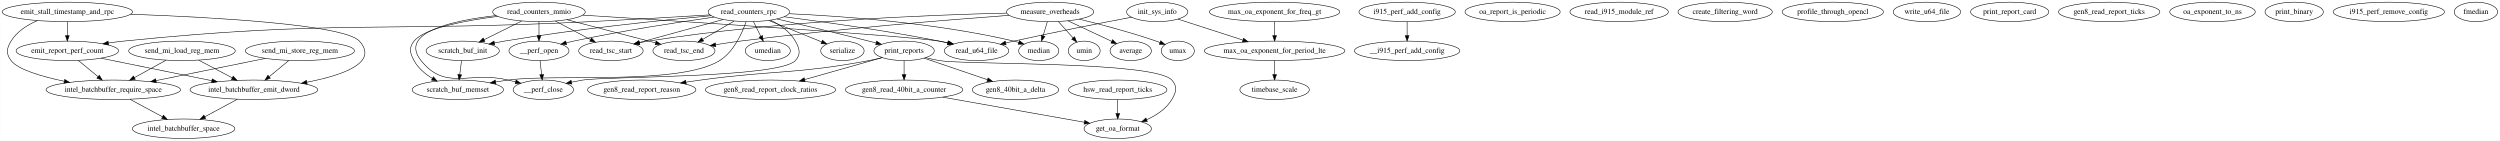
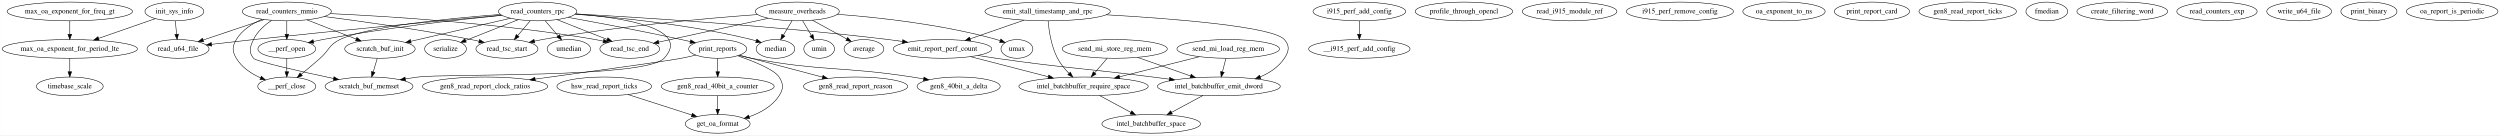
- <svg xmlns="http://www.w3.org/2000/svg" width="4622pt" height="260pt" viewBox="0.00 0.00 4621.54 260.00">
+ <svg xmlns="http://www.w3.org/2000/svg" width="4804pt" height="260pt" viewBox="0.00 0.00 4803.73 260.00">
  <g id="graph0" class="graph" transform="scale(1 1) rotate(0) translate(4 256)">
-     <polygon fill="white" stroke="none" points="-4,4 -4,-256 4617.54,-256 4617.54,4 -4,4" />
+     <polygon fill="white" stroke="none" points="-4,4 -4,-256 4799.73,-256 4799.73,4 -4,4" />
    <g id="node1" class="node">
-       <ellipse fill="none" stroke="black" cx="205.239" cy="-90" rx="124.278" ry="18" />
-       <text text-anchor="middle" x="205.239" y="-86.3" font-family="Times,serif" font-size="14.00">intel_batchbuffer_require_space</text>
+       <ellipse fill="none" stroke="black" cx="330.988" cy="-234" rx="56.59" ry="18" />
+       <text text-anchor="middle" x="330.988" y="-230.3" font-family="Times,serif" font-size="14.00">init_sys_info</text>
    </g>
    <g id="node2" class="node">
-       <ellipse fill="none" stroke="black" cx="335.239" cy="-18" rx="94.783" ry="18" />
-       <text text-anchor="middle" x="335.239" y="-14.3" font-family="Times,serif" font-size="14.00">intel_batchbuffer_space</text>
+       <ellipse fill="none" stroke="black" cx="129.988" cy="-162" rx="129.977" ry="18" />
+       <text text-anchor="middle" x="129.988" y="-158.3" font-family="Times,serif" font-size="14.00">max_oa_exponent_for_period_lte</text>
    </g>
    <g id="edge1" class="edge">
-       <path fill="none" stroke="black" d="M236.048,-72.411C254.067,-62.708 276.987,-50.366 296.255,-39.992" />
-       <polygon fill="black" stroke="black" points="297.955,-43.051 305.101,-35.228 294.637,-36.888 297.955,-43.051" />
+       <path fill="none" stroke="black" d="M294.122,-220.161C263.665,-209.554 219.963,-194.334 185.31,-182.266" />
+       <polygon fill="black" stroke="black" points="186.39,-178.936 175.795,-178.952 184.088,-185.547 186.39,-178.936" />
    </g>
    <g id="node3" class="node">
-       <ellipse fill="none" stroke="black" cx="465.239" cy="-90" rx="118.079" ry="18" />
-       <text text-anchor="middle" x="465.239" y="-86.3" font-family="Times,serif" font-size="14.00">intel_batchbuffer_emit_dword</text>
+       <ellipse fill="none" stroke="black" cx="337.988" cy="-162" rx="59.59" ry="18" />
+       <text text-anchor="middle" x="337.988" y="-158.3" font-family="Times,serif" font-size="14.00">read_u64_file</text>
    </g>
    <g id="edge2" class="edge">
-       <path fill="none" stroke="black" d="M434.76,-72.588C416.749,-62.89 393.757,-50.51 374.411,-40.092" />
-       <polygon fill="black" stroke="black" points="375.992,-36.968 365.528,-35.309 372.673,-43.132 375.992,-36.968" />
+       <path fill="none" stroke="black" d="M332.719,-215.697C333.49,-207.983 334.417,-198.712 335.277,-190.112" />
+       <polygon fill="black" stroke="black" points="338.766,-190.403 336.278,-180.104 331.8,-189.706 338.766,-190.403" />
+     </g>
+     <g id="node31" class="node">
+       <ellipse fill="none" stroke="black" cx="129.988" cy="-90" rx="64.189" ry="18" />
+       <text text-anchor="middle" x="129.988" y="-86.3" font-family="Times,serif" font-size="14.00">timebase_scale</text>
+     </g>
+     <g id="edge43" class="edge">
+       <path fill="none" stroke="black" d="M129.988,-143.697C129.988,-135.983 129.988,-126.712 129.988,-118.112" />
+       <polygon fill="black" stroke="black" points="133.489,-118.104 129.988,-108.104 126.489,-118.104 133.489,-118.104" />
    </g>
    <g id="node4" class="node">
-       <ellipse fill="none" stroke="black" cx="1667.24" cy="-90" rx="108.581" ry="18" />
-       <text text-anchor="middle" x="1667.24" y="-86.3" font-family="Times,serif" font-size="14.00">gen8_read_40bit_a_counter</text>
+       <ellipse fill="none" stroke="black" cx="1028.99" cy="-234" rx="75.287" ry="18" />
+       <text text-anchor="middle" x="1028.99" y="-230.3" font-family="Times,serif" font-size="14.00">read_counters_rpc</text>
+     </g>
+     <g id="edge11" class="edge">
+       <path fill="none" stroke="black" d="M959.561,-226.708C855.801,-217.203 654.15,-198.339 482.988,-180 456.63,-177.176 427.606,-173.822 402.495,-170.842" />
+       <polygon fill="black" stroke="black" points="402.699,-167.342 392.356,-169.634 401.871,-174.293 402.699,-167.342" />
    </g>
    <g id="node5" class="node">
-       <ellipse fill="none" stroke="black" cx="2062.24" cy="-18" rx="62.289" ry="18" />
-       <text text-anchor="middle" x="2062.24" y="-14.3" font-family="Times,serif" font-size="14.00">get_oa_format</text>
+       <ellipse fill="none" stroke="black" cx="969.988" cy="-162" rx="59.59" ry="18" />
+       <text text-anchor="middle" x="969.988" y="-158.3" font-family="Times,serif" font-size="14.00">read_tsc_start</text>
    </g>
    <g id="edge3" class="edge">
-       <path fill="none" stroke="black" d="M1738.77,-76.323C1813.47,-63.087 1929.42,-42.538 2000.32,-29.974" />
-       <polygon fill="black" stroke="black" points="2001.2,-33.371 2010.44,-28.18 1999.98,-26.479 2001.2,-33.371" />
+       <path fill="none" stroke="black" d="M1014.71,-216.055C1007.53,-207.543 998.703,-197.068 990.791,-187.681" />
+       <polygon fill="black" stroke="black" points="993.26,-185.18 984.139,-179.789 987.908,-189.691 993.26,-185.18" />
    </g>
    <g id="node6" class="node">
-       <ellipse fill="none" stroke="black" cx="2352.24" cy="-162" rx="129.977" ry="18" />
-       <text text-anchor="middle" x="2352.24" y="-158.3" font-family="Times,serif" font-size="14.00">max_oa_exponent_for_period_lte</text>
+       <ellipse fill="none" stroke="black" cx="1205.99" cy="-162" rx="57.391" ry="18" />
+       <text text-anchor="middle" x="1205.99" y="-158.3" font-family="Times,serif" font-size="14.00">read_tsc_end</text>
+     </g>
+     <g id="edge4" class="edge">
+       <path fill="none" stroke="black" d="M1066.09,-218.326C1094.14,-207.232 1132.74,-191.969 1162.28,-180.284" />
+       <polygon fill="black" stroke="black" points="1163.92,-183.402 1171.93,-176.47 1161.34,-176.892 1163.92,-183.402" />
    </g>
    <g id="node7" class="node">
-       <ellipse fill="none" stroke="black" cx="2352.24" cy="-90" rx="64.189" ry="18" />
-       <text text-anchor="middle" x="2352.24" y="-86.3" font-family="Times,serif" font-size="14.00">timebase_scale</text>
-     </g>
-     <g id="edge4" class="edge">
-       <path fill="none" stroke="black" d="M2352.24,-143.697C2352.24,-135.983 2352.24,-126.712 2352.24,-118.112" />
-       <polygon fill="black" stroke="black" points="2355.74,-118.104 2352.24,-108.104 2348.74,-118.104 2355.74,-118.104" />
+       <ellipse fill="none" stroke="black" cx="1485.99" cy="-162" rx="37.093" ry="18" />
+       <text text-anchor="middle" x="1485.99" y="-158.3" font-family="Times,serif" font-size="14.00">median</text>
+     </g>
+     <g id="edge5" class="edge">
+       <path fill="none" stroke="black" d="M1101.17,-228.64C1183.96,-222.503 1323.32,-208.69 1439.99,-180 1442.95,-179.271 1445.99,-178.413 1449.02,-177.477" />
+       <polygon fill="black" stroke="black" points="1450.2,-180.771 1458.57,-174.279 1447.98,-174.133 1450.2,-180.771" />
    </g>
    <g id="node8" class="node">
-       <ellipse fill="none" stroke="black" cx="992.239" cy="-162" rx="55.491" ry="18" />
-       <text text-anchor="middle" x="992.239" y="-158.3" font-family="Times,serif" font-size="14.00">__perf_open</text>
+       <ellipse fill="none" stroke="black" cx="851.988" cy="-162" rx="40.094" ry="18" />
+       <text text-anchor="middle" x="851.988" y="-158.3" font-family="Times,serif" font-size="14.00">serialize</text>
+     </g>
+     <g id="edge6" class="edge">
+       <path fill="none" stroke="black" d="M991.883,-218.326C962.155,-206.569 920.586,-190.129 890.494,-178.228" />
+       <polygon fill="black" stroke="black" points="891.743,-174.958 881.157,-174.535 889.169,-181.468 891.743,-174.958" />
    </g>
    <g id="node9" class="node">
-       <ellipse fill="none" stroke="black" cx="1000.24" cy="-90" rx="55.79" ry="18" />
-       <text text-anchor="middle" x="1000.24" y="-86.3" font-family="Times,serif" font-size="14.00">__perf_close</text>
-     </g>
-     <g id="edge5" class="edge">
-       <path fill="none" stroke="black" d="M994.217,-143.697C995.098,-135.983 996.158,-126.712 997.141,-118.112" />
-       <polygon fill="black" stroke="black" points="1000.63,-118.437 998.285,-108.104 993.672,-117.642 1000.63,-118.437" />
+       <ellipse fill="none" stroke="black" cx="725.988" cy="-162" rx="67.688" ry="18" />
+       <text text-anchor="middle" x="725.988" y="-158.3" font-family="Times,serif" font-size="14.00">scratch_buf_init</text>
+     </g>
+     <g id="edge7" class="edge">
+       <path fill="none" stroke="black" d="M976.901,-220.967C923.698,-208.676 841.211,-189.619 785.473,-176.742" />
+       <polygon fill="black" stroke="black" points="785.921,-173.254 775.39,-174.413 784.345,-180.074 785.921,-173.254" />
    </g>
    <g id="node10" class="node">
-       <ellipse fill="none" stroke="black" cx="992.239" cy="-234" rx="85.585" ry="18" />
-       <text text-anchor="middle" x="992.239" y="-230.3" font-family="Times,serif" font-size="14.00">read_counters_mmio</text>
+       <ellipse fill="none" stroke="black" cx="1374.99" cy="-162" rx="55.79" ry="18" />
+       <text text-anchor="middle" x="1374.99" y="-158.3" font-family="Times,serif" font-size="14.00">print_reports</text>
+     </g>
+     <g id="edge8" class="edge">
+       <path fill="none" stroke="black" d="M1087.58,-222.602C1143.56,-212.464 1230.25,-196.241 1304.99,-180 1310.63,-178.775 1316.5,-177.44 1322.35,-176.073" />
+       <polygon fill="black" stroke="black" points="1323.2,-179.47 1332.12,-173.759 1321.58,-172.659 1323.2,-179.47" />
+     </g>
+     <g id="node11" class="node">
+       <ellipse fill="none" stroke="black" cx="704.988" cy="-90" rx="84.485" ry="18" />
+       <text text-anchor="middle" x="704.988" y="-86.3" font-family="Times,serif" font-size="14.00">scratch_buf_memset</text>
+     </g>
+     <g id="edge9" class="edge">
+       <path fill="none" stroke="black" d="M1101.86,-229.289C1191.49,-222.198 1325.59,-201.831 1271.99,-144 1236.16,-105.342 851.269,-114.699 798.988,-108 791.095,-106.989 782.857,-105.759 774.682,-104.428" />
+       <polygon fill="black" stroke="black" points="775.211,-100.968 764.769,-102.763 774.051,-107.872 775.211,-100.968" />
+     </g>
+     <g id="node12" class="node">
+       <ellipse fill="none" stroke="black" cx="1088.99" cy="-162" rx="41.693" ry="18" />
+       <text text-anchor="middle" x="1088.99" y="-158.3" font-family="Times,serif" font-size="14.00">umedian</text>
+     </g>
+     <g id="edge10" class="edge">
+       <path fill="none" stroke="black" d="M1043.51,-216.055C1050.99,-207.33 1060.24,-196.544 1068.43,-186.981" />
+       <polygon fill="black" stroke="black" points="1071.16,-189.177 1075.01,-179.307 1065.85,-184.622 1071.16,-189.177" />
+     </g>
+     <g id="node13" class="node">
+       <ellipse fill="none" stroke="black" cx="546.988" cy="-90" rx="55.79" ry="18" />
+       <text text-anchor="middle" x="546.988" y="-86.3" font-family="Times,serif" font-size="14.00">__perf_close</text>
    </g>
    <g id="edge12" class="edge">
-       <path fill="none" stroke="black" d="M992.239,-215.697C992.239,-207.983 992.239,-198.712 992.239,-190.112" />
-       <polygon fill="black" stroke="black" points="995.739,-190.104 992.239,-180.104 988.739,-190.104 995.739,-190.104" />
-     </g>
-     <g id="edge11" class="edge">
-       <path fill="none" stroke="black" d="M912.842,-227.173C834.508,-218.332 732.131,-196.563 774.239,-144 820.082,-86.775 863.982,-125.279 935.239,-108 939.63,-106.935 944.18,-105.804 948.741,-104.649" />
-       <polygon fill="black" stroke="black" points="949.865,-107.975 958.685,-102.105 948.129,-101.193 949.865,-107.975" />
-     </g>
-     <g id="node11" class="node">
-       <ellipse fill="none" stroke="black" cx="851.239" cy="-162" rx="67.688" ry="18" />
-       <text text-anchor="middle" x="851.239" y="-158.3" font-family="Times,serif" font-size="14.00">scratch_buf_init</text>
-     </g>
-     <g id="edge6" class="edge">
-       <path fill="none" stroke="black" d="M960.244,-217.116C939.627,-206.88 912.671,-193.498 890.724,-182.602" />
-       <polygon fill="black" stroke="black" points="892.171,-179.413 881.658,-178.101 889.059,-185.683 892.171,-179.413" />
-     </g>
-     <g id="node12" class="node">
-       <ellipse fill="none" stroke="black" cx="1260.24" cy="-162" rx="57.391" ry="18" />
-       <text text-anchor="middle" x="1260.24" y="-158.3" font-family="Times,serif" font-size="14.00">read_tsc_end</text>
-     </g>
-     <g id="edge7" class="edge">
-       <path fill="none" stroke="black" d="M1043.91,-219.503C1091.06,-207.189 1160.4,-189.077 1207.79,-176.7" />
-       <polygon fill="black" stroke="black" points="1208.76,-180.063 1217.55,-174.15 1206.99,-173.291 1208.76,-180.063" />
-     </g>
-     <g id="node13" class="node">
-       <ellipse fill="none" stroke="black" cx="1125.24" cy="-162" rx="59.59" ry="18" />
-       <text text-anchor="middle" x="1125.24" y="-158.3" font-family="Times,serif" font-size="14.00">read_tsc_start</text>
-     </g>
-     <g id="edge8" class="edge">
-       <path fill="none" stroke="black" d="M1022.42,-217.116C1041.69,-206.972 1066.84,-193.737 1087.44,-182.895" />
-       <polygon fill="black" stroke="black" points="1089.33,-185.856 1096.55,-178.101 1086.07,-179.662 1089.33,-185.856" />
+       <path fill="none" stroke="black" d="M957.536,-228.246C862.975,-221.068 702.034,-205.525 648.988,-180 628.025,-169.913 628.402,-159.428 610.988,-144 599.345,-133.684 586.156,-122.656 574.789,-113.345" />
+       <polygon fill="black" stroke="black" points="576.845,-110.506 566.882,-106.904 572.424,-115.933 576.845,-110.506" />
    </g>
    <g id="node14" class="node">
-       <ellipse fill="none" stroke="black" cx="1801.24" cy="-162" rx="59.59" ry="18" />
-       <text text-anchor="middle" x="1801.24" y="-158.3" font-family="Times,serif" font-size="14.00">read_u64_file</text>
-     </g>
-     <g id="edge9" class="edge">
-       <path fill="none" stroke="black" d="M1073.18,-227.984C1251.71,-216.808 1668.55,-190.052 1732.24,-180 1737.57,-179.159 1743.1,-178.108 1748.59,-176.945" />
-       <polygon fill="black" stroke="black" points="1749.41,-180.348 1758.4,-174.75 1747.88,-173.517 1749.41,-180.348" />
+       <ellipse fill="none" stroke="black" cx="546.988" cy="-162" rx="55.491" ry="18" />
+       <text text-anchor="middle" x="546.988" y="-158.3" font-family="Times,serif" font-size="14.00">__perf_open</text>
+     </g>
+     <g id="edge13" class="edge">
+       <path fill="none" stroke="black" d="M959.922,-226.567C877.602,-218.339 736.082,-202.424 615.988,-180 610.239,-178.926 604.253,-177.668 598.315,-176.329" />
+       <polygon fill="black" stroke="black" points="598.951,-172.883 588.417,-174.019 597.36,-179.7 598.951,-172.883" />
    </g>
    <g id="node15" class="node">
-       <ellipse fill="none" stroke="black" cx="842.239" cy="-90" rx="84.485" ry="18" />
-       <text text-anchor="middle" x="842.239" y="-86.3" font-family="Times,serif" font-size="14.00">scratch_buf_memset</text>
-     </g>
-     <g id="edge10" class="edge">
-       <path fill="none" stroke="black" d="M916.113,-225.68C856.469,-218.185 780.466,-204.138 761.239,-180 751.271,-167.485 753.629,-158.074 761.239,-144 768.78,-130.055 781.762,-119.19 795.152,-111.029" />
-       <polygon fill="black" stroke="black" points="796.974,-114.02 803.956,-106.052 793.529,-107.926 796.974,-114.02" />
+       <ellipse fill="none" stroke="black" cx="1806.99" cy="-162" rx="94.783" ry="18" />
+       <text text-anchor="middle" x="1806.99" y="-158.3" font-family="Times,serif" font-size="14.00">emit_report_perf_count</text>
+     </g>
+     <g id="edge14" class="edge">
+       <path fill="none" stroke="black" d="M1102,-229.263C1225.89,-222.474 1485.08,-206.331 1702.99,-180 1711.7,-178.948 1720.79,-177.693 1729.83,-176.349" />
+       <polygon fill="black" stroke="black" points="1730.61,-179.769 1739.97,-174.799 1729.56,-172.849 1730.61,-179.769" />
+     </g>
+     <g id="edge48" class="edge">
+       <path fill="none" stroke="black" d="M720.797,-143.697C718.458,-135.898 715.641,-126.509 713.037,-117.829" />
+       <polygon fill="black" stroke="black" points="716.346,-116.677 710.12,-108.104 709.641,-118.688 716.346,-116.677" />
+     </g>
+     <g id="node19" class="node">
+       <ellipse fill="none" stroke="black" cx="1374.99" cy="-90" rx="108.581" ry="18" />
+       <text text-anchor="middle" x="1374.99" y="-86.3" font-family="Times,serif" font-size="14.00">gen8_read_40bit_a_counter</text>
+     </g>
+     <g id="edge17" class="edge">
+       <path fill="none" stroke="black" d="M1374.99,-143.697C1374.99,-135.983 1374.99,-126.712 1374.99,-118.112" />
+       <polygon fill="black" stroke="black" points="1378.49,-118.104 1374.99,-108.104 1371.49,-118.104 1378.49,-118.104" />
+     </g>
+     <g id="node20" class="node">
+       <ellipse fill="none" stroke="black" cx="1639.99" cy="-90" rx="100.182" ry="18" />
+       <text text-anchor="middle" x="1639.99" y="-86.3" font-family="Times,serif" font-size="14.00">gen8_read_report_reason</text>
+     </g>
+     <g id="edge18" class="edge">
+       <path fill="none" stroke="black" d="M1416.69,-149.985C1459.5,-138.675 1526.7,-120.926 1576.2,-107.85" />
+       <polygon fill="black" stroke="black" points="1577.39,-111.155 1586.17,-105.217 1575.6,-104.387 1577.39,-111.155" />
+     </g>
+     <g id="node21" class="node">
+       <ellipse fill="none" stroke="black" cx="1837.99" cy="-90" rx="79.886" ry="18" />
+       <text text-anchor="middle" x="1837.99" y="-86.3" font-family="Times,serif" font-size="14.00">gen8_40bit_a_delta</text>
+     </g>
+     <g id="edge19" class="edge">
+       <path fill="none" stroke="black" d="M1415.36,-149.508C1423.47,-147.464 1431.96,-145.509 1439.99,-144 1575.87,-118.445 1612.33,-128.984 1748.99,-108 1756.04,-106.917 1763.39,-105.683 1770.71,-104.387" />
+       <polygon fill="black" stroke="black" points="1771.43,-107.815 1780.64,-102.589 1770.18,-100.927 1771.43,-107.815" />
+     </g>
+     <g id="node22" class="node">
+       <ellipse fill="none" stroke="black" cx="1374.99" cy="-18" rx="62.289" ry="18" />
+       <text text-anchor="middle" x="1374.99" y="-14.3" font-family="Times,serif" font-size="14.00">get_oa_format</text>
+     </g>
+     <g id="edge20" class="edge">
+       <path fill="none" stroke="black" d="M1413.3,-148.855C1444.12,-138.222 1483.75,-122.282 1492.99,-108 1501.68,-94.567 1501.68,-85.433 1492.99,-72 1480.02,-51.963 1457.49,-39.428 1435.56,-31.62" />
+       <polygon fill="black" stroke="black" points="1436.49,-28.242 1425.9,-28.455 1434.31,-34.894 1436.49,-28.242" />
+     </g>
+     <g id="node23" class="node">
+       <ellipse fill="none" stroke="black" cx="927.988" cy="-90" rx="120.479" ry="18" />
+       <text text-anchor="middle" x="927.988" y="-86.3" font-family="Times,serif" font-size="14.00">gen8_read_report_clock_ratios</text>
+     </g>
+     <g id="edge21" class="edge">
+       <path fill="none" stroke="black" d="M1332.94,-150.076C1323.76,-147.892 1314.08,-145.738 1304.99,-144 1277.97,-138.834 1126.7,-117.978 1024.18,-104.02" />
+       <polygon fill="black" stroke="black" points="1024.49,-100.53 1014.1,-102.65 1023.54,-107.466 1024.49,-100.53" />
+     </g>
+     <g id="edge42" class="edge">
+       <path fill="none" stroke="black" d="M546.988,-143.697C546.988,-135.983 546.988,-126.712 546.988,-118.112" />
+       <polygon fill="black" stroke="black" points="550.489,-118.104 546.988,-108.104 543.489,-118.104 550.489,-118.104" />
+     </g>
+     <g id="node17" class="node">
+       <ellipse fill="none" stroke="black" cx="2337.99" cy="-90" rx="118.079" ry="18" />
+       <text text-anchor="middle" x="2337.99" y="-86.3" font-family="Times,serif" font-size="14.00">intel_batchbuffer_emit_dword</text>
+     </g>
+     <g id="edge23" class="edge">
+       <path fill="none" stroke="black" d="M1874.79,-149.368C1886.52,-147.484 1898.59,-145.621 1909.99,-144 2043.38,-125.025 2077.33,-124.938 2210.99,-108 2221.27,-106.697 2232.02,-105.304 2242.73,-103.899" />
+       <polygon fill="black" stroke="black" points="2243.5,-107.327 2252.96,-102.55 2242.59,-100.387 2243.5,-107.327" />
+     </g>
+     <g id="node18" class="node">
+       <ellipse fill="none" stroke="black" cx="2077.99" cy="-90" rx="124.278" ry="18" />
+       <text text-anchor="middle" x="2077.99" y="-86.3" font-family="Times,serif" font-size="14.00">intel_batchbuffer_require_space</text>
+     </g>
+     <g id="edge24" class="edge">
+       <path fill="none" stroke="black" d="M1860.85,-147.087C1903.71,-136.017 1963.93,-120.461 2010.09,-108.539" />
+       <polygon fill="black" stroke="black" points="2011.2,-111.867 2020.01,-105.977 2009.45,-105.089 2011.2,-111.867" />
+     </g>
+     <g id="node16" class="node">
+       <ellipse fill="none" stroke="black" cx="2355.99" cy="-162" rx="98.583" ry="18" />
+       <text text-anchor="middle" x="2355.99" y="-158.3" font-family="Times,serif" font-size="14.00">send_mi_load_reg_mem</text>
+     </g>
+     <g id="edge15" class="edge">
+       <path fill="none" stroke="black" d="M2351.54,-143.697C2349.53,-135.898 2347.12,-126.509 2344.89,-117.829" />
+       <polygon fill="black" stroke="black" points="2348.27,-116.918 2342.39,-108.104 2341.49,-118.661 2348.27,-116.918" />
+     </g>
+     <g id="edge16" class="edge">
+       <path fill="none" stroke="black" d="M2300.4,-147.003C2256.32,-135.903 2194.47,-120.33 2147.18,-108.423" />
+       <polygon fill="black" stroke="black" points="2147.88,-104.989 2137.33,-105.941 2146.17,-111.777 2147.88,-104.989" />
+     </g>
+     <g id="node24" class="node">
+       <ellipse fill="none" stroke="black" cx="2207.99" cy="-18" rx="94.783" ry="18" />
+       <text text-anchor="middle" x="2207.99" y="-14.3" font-family="Times,serif" font-size="14.00">intel_batchbuffer_space</text>
+     </g>
+     <g id="edge22" class="edge">
+       <path fill="none" stroke="black" d="M2307.51,-72.588C2289.5,-62.89 2266.51,-50.51 2247.16,-40.092" />
+       <polygon fill="black" stroke="black" points="2248.74,-36.968 2238.28,-35.309 2245.42,-43.132 2248.74,-36.968" />
+     </g>
+     <g id="edge41" class="edge">
+       <path fill="none" stroke="black" d="M2108.8,-72.411C2126.82,-62.708 2149.74,-50.366 2169,-39.992" />
+       <polygon fill="black" stroke="black" points="2170.7,-43.051 2177.85,-35.228 2167.39,-36.888 2170.7,-43.051" />
+     </g>
+     <g id="edge44" class="edge">
+       <path fill="none" stroke="black" d="M1374.99,-71.697C1374.99,-63.983 1374.99,-54.712 1374.99,-46.112" />
+       <polygon fill="black" stroke="black" points="1378.49,-46.104 1374.99,-36.104 1371.49,-46.104 1378.49,-46.104" />
+     </g>
+     <g id="node25" class="node">
+       <ellipse fill="none" stroke="black" cx="546.988" cy="-234" rx="85.585" ry="18" />
+       <text text-anchor="middle" x="546.988" y="-230.3" font-family="Times,serif" font-size="14.00">read_counters_mmio</text>
+     </g>
+     <g id="edge30" class="edge">
+       <path fill="none" stroke="black" d="M503.43,-218.411C469.203,-206.947 421.568,-190.993 386.198,-179.147" />
+       <polygon fill="black" stroke="black" points="387.162,-175.779 376.568,-175.921 384.939,-182.416 387.162,-175.779" />
+     </g>
+     <g id="edge27" class="edge">
+       <path fill="none" stroke="black" d="M619.195,-224.189C690.973,-214.961 804.055,-199.154 900.988,-180 906.004,-179.009 911.203,-177.893 916.396,-176.719" />
+       <polygon fill="black" stroke="black" points="917.378,-180.085 926.323,-174.408 915.79,-173.267 917.378,-180.085" />
+     </g>
+     <g id="edge26" class="edge">
+       <path fill="none" stroke="black" d="M630.53,-229.825C745.84,-224.47 959.949,-211.019 1139.99,-180 1144.96,-179.143 1150.11,-178.1 1155.24,-176.956" />
+       <polygon fill="black" stroke="black" points="1156.09,-180.352 1165.02,-174.655 1154.48,-173.538 1156.09,-180.352" />
+     </g>
+     <g id="edge25" class="edge">
+       <path fill="none" stroke="black" d="M585.829,-217.811C613.543,-206.973 650.92,-192.356 680.106,-180.943" />
+       <polygon fill="black" stroke="black" points="681.626,-184.107 689.664,-177.205 679.076,-177.588 681.626,-184.107" />
+     </g>
+     <g id="edge31" class="edge">
+       <path fill="none" stroke="black" d="M517.896,-217.057C504.637,-208.08 490.294,-195.535 482.988,-180 476.18,-165.521 473.075,-156.559 482.988,-144 487.897,-137.782 573.329,-118.645 636.75,-105.16" />
+       <polygon fill="black" stroke="black" points="637.667,-108.543 646.724,-103.047 636.216,-101.695 637.667,-108.543" />
+     </g>
+     <g id="edge28" class="edge">
+       <path fill="none" stroke="black" d="M499.596,-218.995C480.712,-210.83 460.904,-198.403 449.988,-180 441.826,-166.239 441.826,-157.761 449.988,-144 460.326,-126.572 478.639,-114.504 496.589,-106.339" />
+       <polygon fill="black" stroke="black" points="498.041,-109.525 505.898,-102.418 495.324,-103.074 498.041,-109.525" />
+     </g>
+     <g id="edge29" class="edge">
+       <path fill="none" stroke="black" d="M546.988,-215.697C546.988,-207.983 546.988,-198.712 546.988,-190.112" />
+       <polygon fill="black" stroke="black" points="550.489,-190.104 546.988,-180.104 543.489,-190.104 550.489,-190.104" />
+     </g>
+     <g id="node26" class="node">
+       <ellipse fill="none" stroke="black" cx="2008.99" cy="-234" rx="120.479" ry="18" />
+       <text text-anchor="middle" x="2008.99" y="-230.3" font-family="Times,serif" font-size="14.00">emit_stall_timestamp_and_rpc</text>
+     </g>
+     <g id="edge33" class="edge">
+       <path fill="none" stroke="black" d="M1963.66,-217.291C1932.98,-206.66 1892.34,-192.577 1860.14,-181.419" />
+       <polygon fill="black" stroke="black" points="1861.03,-178.024 1850.44,-178.057 1858.74,-184.638 1861.03,-178.024" />
+     </g>
+     <g id="edge32" class="edge">
+       <path fill="none" stroke="black" d="M2121.49,-227.589C2248.81,-220.289 2441.55,-205.207 2463.99,-180 2474.63,-168.05 2472.84,-157.328 2463.99,-144 2452.98,-127.427 2435.67,-116.025 2417.36,-108.184" />
+       <polygon fill="black" stroke="black" points="2418.61,-104.915 2408.03,-104.508 2416.05,-111.428 2418.61,-104.915" />
+     </g>
+     <g id="edge34" class="edge">
+       <path fill="none" stroke="black" d="M2009.92,-215.668C2011.54,-197.016 2015.95,-166.944 2027.99,-144 2033.58,-133.344 2041.92,-123.289 2050.2,-114.86" />
+       <polygon fill="black" stroke="black" points="2052.64,-117.369 2057.38,-107.896 2047.76,-112.343 2052.64,-117.369" />
+     </g>
+     <g id="node27" class="node">
+       <ellipse fill="none" stroke="black" cx="1527.99" cy="-234" rx="80.686" ry="18" />
+       <text text-anchor="middle" x="1527.99" y="-230.3" font-family="Times,serif" font-size="14.00">measure_overheads</text>
+     </g>
+     <g id="edge38" class="edge">
+       <path fill="none" stroke="black" d="M1451.56,-227.997C1354.76,-220.914 1183.09,-205.859 1037.99,-180 1033.02,-179.115 1027.89,-178.072 1022.76,-176.944" />
+       <polygon fill="black" stroke="black" points="1023.49,-173.521 1012.96,-174.69 1021.92,-180.343 1023.49,-173.521" />
+     </g>
+     <g id="edge40" class="edge">
+       <path fill="none" stroke="black" d="M1472.27,-220.887C1413.22,-208.051 1320.54,-187.902 1261.55,-175.079" />
+       <polygon fill="black" stroke="black" points="1262.18,-171.634 1251.67,-172.93 1260.7,-178.475 1262.18,-171.634" />
+     </g>
+     <g id="edge37" class="edge">
+       <path fill="none" stroke="black" d="M1517.82,-216.055C1512.87,-207.801 1506.81,-197.701 1501.31,-188.538" />
+       <polygon fill="black" stroke="black" points="1504.21,-186.563 1496.06,-179.789 1498.21,-190.165 1504.21,-186.563" />
+     </g>
+     <g id="node28" class="node">
+       <ellipse fill="none" stroke="black" cx="1655.99" cy="-162" rx="38.194" ry="18" />
+       <text text-anchor="middle" x="1655.99" y="-158.3" font-family="Times,serif" font-size="14.00">average</text>
+     </g>
+     <g id="edge35" class="edge">
+       <path fill="none" stroke="black" d="M1557.03,-217.116C1576.61,-206.412 1602.47,-192.267 1622.85,-181.123" />
+       <polygon fill="black" stroke="black" points="1624.69,-184.106 1631.78,-176.237 1621.33,-177.965 1624.69,-184.106" />
+     </g>
+     <g id="node29" class="node">
+       <ellipse fill="none" stroke="black" cx="1949.99" cy="-162" rx="30.595" ry="18" />
+       <text text-anchor="middle" x="1949.99" y="-158.3" font-family="Times,serif" font-size="14.00">umax</text>
+     </g>
+     <g id="edge36" class="edge">
+       <path fill="none" stroke="black" d="M1604.82,-228.559C1683.06,-222.605 1807.28,-209.182 1910.99,-180 1913.27,-179.359 1915.59,-178.611 1917.9,-177.794" />
+       <polygon fill="black" stroke="black" points="1919.23,-181.034 1927.27,-174.14 1916.69,-174.513 1919.23,-181.034" />
+     </g>
+     <g id="node30" class="node">
+       <ellipse fill="none" stroke="black" cx="1569.99" cy="-162" rx="29.497" ry="18" />
+       <text text-anchor="middle" x="1569.99" y="-158.3" font-family="Times,serif" font-size="14.00">umin</text>
+     </g>
+     <g id="edge39" class="edge">
+       <path fill="none" stroke="black" d="M1538.16,-216.055C1543.18,-207.679 1549.35,-197.404 1554.91,-188.134" />
+       <polygon fill="black" stroke="black" points="1558.06,-189.683 1560.2,-179.307 1552.06,-186.081 1558.06,-189.683" />
+     </g>
+     <g id="node32" class="node">
+       <ellipse fill="none" stroke="black" cx="129.988" cy="-234" rx="120.479" ry="18" />
+       <text text-anchor="middle" x="129.988" y="-230.3" font-family="Times,serif" font-size="14.00">max_oa_exponent_for_freq_gt</text>
+     </g>
+     <g id="edge45" class="edge">
+       <path fill="none" stroke="black" d="M129.988,-215.697C129.988,-207.983 129.988,-198.712 129.988,-190.112" />
+       <polygon fill="black" stroke="black" points="133.489,-190.104 129.988,-180.104 126.489,-190.104 133.489,-190.104" />
+     </g>
+     <g id="node33" class="node">
+       <ellipse fill="none" stroke="black" cx="2607.99" cy="-234" rx="89.084" ry="18" />
+       <text text-anchor="middle" x="2607.99" y="-230.3" font-family="Times,serif" font-size="14.00">i915_perf_add_config</text>
+     </g>
+     <g id="node34" class="node">
+       <ellipse fill="none" stroke="black" cx="2607.99" cy="-162" rx="97.483" ry="18" />
+       <text text-anchor="middle" x="2607.99" y="-158.3" font-family="Times,serif" font-size="14.00">__i915_perf_add_config</text>
    </g>
    <g id="edge46" class="edge">
-       <path fill="none" stroke="black" d="M849.015,-143.697C848.023,-135.983 846.831,-126.712 845.725,-118.112" />
-       <polygon fill="black" stroke="black" points="849.185,-117.576 844.438,-108.104 842.242,-118.469 849.185,-117.576" />
-     </g>
-     <g id="node16" class="node">
-       <ellipse fill="none" stroke="black" cx="550.239" cy="-162" rx="100.983" ry="18" />
-       <text text-anchor="middle" x="550.239" y="-158.3" font-family="Times,serif" font-size="14.00">send_mi_store_reg_mem</text>
-     </g>
-     <g id="edge13" class="edge">
-       <path fill="none" stroke="black" d="M486.156,-147.998C429.118,-136.425 345.484,-119.455 284.305,-107.042" />
-       <polygon fill="black" stroke="black" points="284.802,-103.572 274.305,-105.013 283.41,-110.432 284.802,-103.572" />
-     </g>
-     <g id="edge14" class="edge">
-       <path fill="none" stroke="black" d="M529.663,-144.055C518.805,-135.113 505.317,-124.005 493.493,-114.268" />
-       <polygon fill="black" stroke="black" points="495.57,-111.444 485.626,-107.789 491.12,-116.848 495.57,-111.444" />
-     </g>
-     <g id="node17" class="node">
-       <ellipse fill="none" stroke="black" cx="1937.24" cy="-234" rx="80.686" ry="18" />
-       <text text-anchor="middle" x="1937.24" y="-230.3" font-family="Times,serif" font-size="14.00">measure_overheads</text>
-     </g>
-     <g id="edge16" class="edge">
-       <path fill="none" stroke="black" d="M1861.51,-227.687C1751.68,-219.599 1541.87,-202.705 1364.24,-180 1349.49,-178.115 1333.63,-175.715 1318.85,-173.315" />
-       <polygon fill="black" stroke="black" points="1319.25,-169.834 1308.81,-171.66 1318.11,-176.741 1319.25,-169.834" />
-     </g>
-     <g id="edge20" class="edge">
-       <path fill="none" stroke="black" d="M1857.02,-231.746C1720.23,-228.613 1433.44,-217.716 1194.24,-180 1188.91,-179.159 1183.38,-178.109 1177.89,-176.946" />
-       <polygon fill="black" stroke="black" points="1178.6,-173.519 1168.07,-174.752 1177.07,-180.35 1178.6,-173.519" />
-     </g>
-     <g id="node18" class="node">
-       <ellipse fill="none" stroke="black" cx="2000.24" cy="-162" rx="29.497" ry="18" />
-       <text text-anchor="middle" x="2000.24" y="-158.3" font-family="Times,serif" font-size="14.00">umin</text>
-     </g>
-     <g id="edge15" class="edge">
-       <path fill="none" stroke="black" d="M1952.49,-216.055C1960.65,-206.988 1970.81,-195.694 1979.67,-185.86" />
-       <polygon fill="black" stroke="black" points="1982.33,-188.131 1986.42,-178.356 1977.13,-183.448 1982.33,-188.131" />
-     </g>
-     <g id="node19" class="node">
-       <ellipse fill="none" stroke="black" cx="2086.24" cy="-162" rx="38.194" ry="18" />
-       <text text-anchor="middle" x="2086.24" y="-158.3" font-family="Times,serif" font-size="14.00">average</text>
-     </g>
-     <g id="edge17" class="edge">
-       <path fill="none" stroke="black" d="M1970.31,-217.465C1994.22,-206.228 2026.5,-191.067 2050.92,-179.594" />
-       <polygon fill="black" stroke="black" points="2052.63,-182.658 2060.19,-175.238 2049.65,-176.322 2052.63,-182.658" />
-     </g>
-     <g id="node20" class="node">
-       <ellipse fill="none" stroke="black" cx="2173.24" cy="-162" rx="30.595" ry="18" />
-       <text text-anchor="middle" x="2173.24" y="-158.3" font-family="Times,serif" font-size="14.00">umax</text>
-     </g>
-     <g id="edge18" class="edge">
-       <path fill="none" stroke="black" d="M1991.08,-220.564C2030.8,-210.878 2085.93,-196.361 2133.24,-180 2135.61,-179.18 2138.04,-178.286 2140.47,-177.352" />
-       <polygon fill="black" stroke="black" points="2141.79,-180.595 2149.76,-173.615 2139.18,-174.101 2141.79,-180.595" />
-     </g>
-     <g id="node21" class="node">
-       <ellipse fill="none" stroke="black" cx="1916.24" cy="-162" rx="37.093" ry="18" />
-       <text text-anchor="middle" x="1916.24" y="-158.3" font-family="Times,serif" font-size="14.00">median</text>
-     </g>
-     <g id="edge19" class="edge">
-       <path fill="none" stroke="black" d="M1932.05,-215.697C1929.71,-207.898 1926.89,-198.509 1924.29,-189.829" />
-       <polygon fill="black" stroke="black" points="1927.6,-188.677 1921.37,-180.104 1920.89,-190.688 1927.6,-188.677" />
-     </g>
-     <g id="node22" class="node">
-       <ellipse fill="none" stroke="black" cx="2352.24" cy="-234" rx="120.479" ry="18" />
-       <text text-anchor="middle" x="2352.24" y="-230.3" font-family="Times,serif" font-size="14.00">max_oa_exponent_for_freq_gt</text>
-     </g>
-     <g id="edge21" class="edge">
-       <path fill="none" stroke="black" d="M2352.24,-215.697C2352.24,-207.983 2352.24,-198.712 2352.24,-190.112" />
-       <polygon fill="black" stroke="black" points="2355.74,-190.104 2352.24,-180.104 2348.74,-190.104 2355.74,-190.104" />
-     </g>
-     <g id="node23" class="node">
-       <ellipse fill="none" stroke="black" cx="1380.24" cy="-234" rx="75.287" ry="18" />
-       <text text-anchor="middle" x="1380.24" y="-230.3" font-family="Times,serif" font-size="14.00">read_counters_rpc</text>
-     </g>
-     <g id="edge33" class="edge">
-       <path fill="none" stroke="black" d="M1316.27,-224.414C1250.66,-215.17 1145.83,-199.179 1056.24,-180 1051.82,-179.054 1047.25,-177.998 1042.68,-176.887" />
-       <polygon fill="black" stroke="black" points="1043.27,-173.429 1032.72,-174.391 1041.57,-180.219 1043.27,-173.429" />
-     </g>
-     <g id="edge32" class="edge">
-       <path fill="none" stroke="black" d="M1420.37,-218.721C1437.73,-210.31 1456.32,-197.763 1466.24,-180 1474.04,-166.03 1477.02,-155.818 1466.24,-144 1436.68,-111.61 1116.53,-114.989 1073.24,-108 1066.51,-106.913 1059.47,-105.559 1052.54,-104.092" />
-       <polygon fill="black" stroke="black" points="1053.02,-100.615 1042.51,-101.881 1051.52,-107.451 1053.02,-100.615" />
-     </g>
-     <g id="edge22" class="edge">
-       <path fill="none" stroke="black" d="M1310.63,-227.029C1221.6,-218.891 1062.83,-202.689 928.239,-180 922.359,-179.009 916.25,-177.862 910.16,-176.643" />
-       <polygon fill="black" stroke="black" points="910.477,-173.134 899.975,-174.535 909.058,-179.989 910.477,-173.134" />
-     </g>
-     <g id="edge23" class="edge">
-       <path fill="none" stroke="black" d="M1353.01,-217.116C1335.78,-207.063 1313.34,-193.975 1294.85,-183.188" />
-       <polygon fill="black" stroke="black" points="1296.53,-180.117 1286.13,-178.101 1293,-186.163 1296.53,-180.117" />
-     </g>
-     <g id="edge26" class="edge">
-       <path fill="none" stroke="black" d="M1332.57,-219.916C1288.52,-207.824 1223.2,-189.891 1177.69,-177.398" />
-       <polygon fill="black" stroke="black" points="1178.58,-174.012 1168.01,-174.74 1176.72,-180.762 1178.58,-174.012" />
-     </g>
-     <g id="edge29" class="edge">
-       <path fill="none" stroke="black" d="M1445.75,-224.972C1516.67,-215.853 1632.97,-199.659 1732.24,-180 1737.25,-179.007 1742.45,-177.89 1747.65,-176.715" />
-       <polygon fill="black" stroke="black" points="1748.63,-180.08 1757.57,-174.402 1747.04,-173.263 1748.63,-180.08" />
-     </g>
-     <g id="edge31" class="edge">
-       <path fill="none" stroke="black" d="M1375.13,-215.863C1367.91,-194.988 1352.6,-160.476 1326.24,-144 1252.25,-97.752 1021.69,-119.857 935.239,-108 927.693,-106.965 919.827,-105.747 912.004,-104.445" />
-       <polygon fill="black" stroke="black" points="912.594,-100.995 902.147,-102.76 911.414,-107.895 912.594,-100.995" />
-     </g>
-     <g id="edge27" class="edge">
-       <path fill="none" stroke="black" d="M1454.66,-230.638C1551.52,-226.275 1725.51,-214.02 1870.24,-180 1873.21,-179.302 1876.25,-178.466 1879.28,-177.544" />
-       <polygon fill="black" stroke="black" points="1880.46,-180.842 1888.85,-174.374 1878.25,-174.198 1880.46,-180.842" />
-     </g>
-     <g id="node24" class="node">
-       <ellipse fill="none" stroke="black" cx="120.239" cy="-162" rx="94.783" ry="18" />
-       <text text-anchor="middle" x="120.239" y="-158.3" font-family="Times,serif" font-size="14.00">emit_report_perf_count</text>
-     </g>
-     <g id="edge24" class="edge">
-       <path fill="none" stroke="black" d="M1308.31,-228.5C1249.01,-224.868 1162.68,-219.762 1087.24,-216 703.827,-196.881 606.139,-219.035 224.239,-180 215.151,-179.071 205.65,-177.858 196.245,-176.506" />
-       <polygon fill="black" stroke="black" points="196.507,-173.006 186.1,-174.992 195.474,-179.93 196.507,-173.006" />
-     </g>
-     <g id="node25" class="node">
-       <ellipse fill="none" stroke="black" cx="1553.24" cy="-162" rx="40.094" ry="18" />
-       <text text-anchor="middle" x="1553.24" y="-158.3" font-family="Times,serif" font-size="14.00">serialize</text>
-     </g>
-     <g id="edge25" class="edge">
-       <path fill="none" stroke="black" d="M1416.93,-218.155C1445.71,-206.509 1485.66,-190.346 1514.86,-178.528" />
-       <polygon fill="black" stroke="black" points="1516.37,-181.695 1524.33,-174.699 1513.74,-175.206 1516.37,-181.695" />
-     </g>
-     <g id="node26" class="node">
-       <ellipse fill="none" stroke="black" cx="1667.24" cy="-162" rx="55.79" ry="18" />
-       <text text-anchor="middle" x="1667.24" y="-158.3" font-family="Times,serif" font-size="14.00">print_reports</text>
-     </g>
-     <g id="edge28" class="edge">
-       <path fill="none" stroke="black" d="M1432.35,-220.893C1477.39,-210.349 1544.19,-194.518 1602.24,-180 1606.56,-178.92 1611.03,-177.784 1615.52,-176.634" />
-       <polygon fill="black" stroke="black" points="1616.51,-179.994 1625.31,-174.106 1614.76,-173.216 1616.51,-179.994" />
-     </g>
-     <g id="node27" class="node">
-       <ellipse fill="none" stroke="black" cx="1415.24" cy="-162" rx="41.693" ry="18" />
-       <text text-anchor="middle" x="1415.24" y="-158.3" font-family="Times,serif" font-size="14.00">umedian</text>
-     </g>
-     <g id="edge30" class="edge">
-       <path fill="none" stroke="black" d="M1388.71,-216.055C1392.8,-207.887 1397.78,-197.912 1402.33,-188.824" />
-       <polygon fill="black" stroke="black" points="1405.5,-190.299 1406.84,-179.789 1399.24,-187.168 1405.5,-190.299" />
+       <path fill="none" stroke="black" d="M2607.99,-215.697C2607.99,-207.983 2607.99,-198.712 2607.99,-190.112" />
+       <polygon fill="black" stroke="black" points="2611.49,-190.104 2607.99,-180.104 2604.49,-190.104 2611.49,-190.104" />
+     </g>
+     <g id="node35" class="node">
+       <ellipse fill="none" stroke="black" cx="1156.99" cy="-90" rx="90.984" ry="18" />
+       <text text-anchor="middle" x="1156.99" y="-86.3" font-family="Times,serif" font-size="14.00">hsw_read_report_ticks</text>
+     </g>
+     <g id="edge47" class="edge">
+       <path fill="none" stroke="black" d="M1202.69,-74.326C1238.56,-62.807 1288.43,-46.793 1325.3,-34.957" />
+       <polygon fill="black" stroke="black" points="1326.4,-38.279 1334.85,-31.89 1324.25,-31.615 1326.4,-38.279" />
+     </g>
+     <g id="node36" class="node">
+       <ellipse fill="none" stroke="black" cx="2137.99" cy="-162" rx="100.983" ry="18" />
+       <text text-anchor="middle" x="2137.99" y="-158.3" font-family="Times,serif" font-size="14.00">send_mi_store_reg_mem</text>
    </g>
    <g id="edge49" class="edge">
-       <path fill="none" stroke="black" d="M140.815,-144.055C151.674,-135.113 165.161,-124.005 176.985,-114.268" />
-       <polygon fill="black" stroke="black" points="179.358,-116.848 184.853,-107.789 174.908,-111.444 179.358,-116.848" />
-     </g>
-     <g id="edge48" class="edge">
-       <path fill="none" stroke="black" d="M182.716,-148.324C240.105,-136.679 325.378,-119.378 387.221,-106.83" />
-       <polygon fill="black" stroke="black" points="388.219,-110.199 397.323,-104.78 386.827,-103.339 388.219,-110.199" />
-     </g>
-     <g id="edge37" class="edge">
-       <path fill="none" stroke="black" d="M1667.24,-143.697C1667.24,-135.983 1667.24,-126.712 1667.24,-118.112" />
-       <polygon fill="black" stroke="black" points="1670.74,-118.104 1667.24,-108.104 1663.74,-118.104 1670.74,-118.104" />
-     </g>
-     <g id="edge39" class="edge">
-       <path fill="none" stroke="black" d="M1707.22,-149.388C1715.44,-147.329 1724.08,-145.398 1732.24,-144 1779.5,-135.904 2129.78,-143.288 2162.24,-108 2173.07,-96.224 2170.49,-85.709 2162.24,-72 2151.84,-54.724 2133.71,-42.783 2115.72,-34.675" />
-       <polygon fill="black" stroke="black" points="2116.95,-31.392 2106.37,-30.776 2114.25,-37.854 2116.95,-31.392" />
-     </g>
-     <g id="node29" class="node">
-       <ellipse fill="none" stroke="black" cx="1182.24" cy="-90" rx="100.182" ry="18" />
-       <text text-anchor="middle" x="1182.24" y="-86.3" font-family="Times,serif" font-size="14.00">gen8_read_report_reason</text>
-     </g>
-     <g id="edge38" class="edge">
-       <path fill="none" stroke="black" d="M1626.87,-149.503C1618.76,-147.46 1610.26,-145.506 1602.24,-144 1465.48,-118.333 1429.12,-126.725 1291.24,-108 1282.39,-106.798 1273.15,-105.47 1263.95,-104.102" />
-       <polygon fill="black" stroke="black" points="1264.41,-100.632 1254,-102.605 1263.37,-107.554 1264.41,-100.632" />
-     </g>
-     <g id="node30" class="node">
-       <ellipse fill="none" stroke="black" cx="1420.24" cy="-90" rx="120.479" ry="18" />
-       <text text-anchor="middle" x="1420.24" y="-86.3" font-family="Times,serif" font-size="14.00">gen8_read_report_clock_ratios</text>
-     </g>
-     <g id="edge40" class="edge">
-       <path fill="none" stroke="black" d="M1626.73,-149.519C1587.84,-138.498 1528.52,-121.686 1483.42,-108.905" />
-       <polygon fill="black" stroke="black" points="1484.31,-105.52 1473.73,-106.16 1482.4,-112.255 1484.31,-105.52" />
-     </g>
-     <g id="node31" class="node">
-       <ellipse fill="none" stroke="black" cx="1873.24" cy="-90" rx="79.886" ry="18" />
-       <text text-anchor="middle" x="1873.24" y="-86.3" font-family="Times,serif" font-size="14.00">gen8_40bit_a_delta</text>
-     </g>
-     <g id="edge41" class="edge">
-       <path fill="none" stroke="black" d="M1704.54,-148.324C1737.08,-137.268 1784.63,-121.111 1820.96,-108.766" />
-       <polygon fill="black" stroke="black" points="1822.54,-111.924 1830.88,-105.393 1820.29,-105.297 1822.54,-111.924" />
-     </g>
-     <g id="node28" class="node">
-       <ellipse fill="none" stroke="black" cx="120.239" cy="-234" rx="120.479" ry="18" />
-       <text text-anchor="middle" x="120.239" y="-230.3" font-family="Times,serif" font-size="14.00">emit_stall_timestamp_and_rpc</text>
-     </g>
-     <g id="edge35" class="edge">
-       <path fill="none" stroke="black" d="M64.885,-217.906C46.11,-209.853 27.145,-197.797 16.239,-180 7.88,-166.357 6.573,-156.75 16.239,-144 28.822,-127.404 72.475,-114.573 114.66,-105.696" />
-       <polygon fill="black" stroke="black" points="115.377,-109.122 124.476,-103.694 113.978,-102.263 115.377,-109.122" />
-     </g>
-     <g id="edge36" class="edge">
-       <path fill="none" stroke="black" d="M237.327,-229.704C387.605,-224.242 632.399,-210.706 660.239,-180 696.616,-139.879 628.617,-116.612 563.157,-104.002" />
-       <polygon fill="black" stroke="black" points="563.581,-100.521 553.111,-102.144 562.307,-107.405 563.581,-100.521" />
-     </g>
-     <g id="edge34" class="edge">
-       <path fill="none" stroke="black" d="M120.239,-215.697C120.239,-207.983 120.239,-198.712 120.239,-190.112" />
-       <polygon fill="black" stroke="black" points="123.739,-190.104 120.239,-180.104 116.739,-190.104 123.739,-190.104" />
-     </g>
-     <g id="node32" class="node">
-       <ellipse fill="none" stroke="black" cx="2135.24" cy="-234" rx="56.59" ry="18" />
-       <text text-anchor="middle" x="2135.24" y="-230.3" font-family="Times,serif" font-size="14.00">init_sys_info</text>
-     </g>
-     <g id="edge43" class="edge">
-       <path fill="none" stroke="black" d="M2173.54,-220.647C2206.71,-209.946 2255.22,-194.296 2293.34,-182.001" />
-       <polygon fill="black" stroke="black" points="2294.84,-185.193 2303.29,-178.792 2292.69,-178.531 2294.84,-185.193" />
-     </g>
-     <g id="edge42" class="edge">
-       <path fill="none" stroke="black" d="M2087.71,-224.151C2034.58,-214.104 1946.03,-196.906 1870.24,-180 1865.32,-178.903 1860.22,-177.724 1855.11,-176.516" />
-       <polygon fill="black" stroke="black" points="1855.88,-173.101 1845.34,-174.173 1854.25,-179.909 1855.88,-173.101" />
-     </g>
-     <g id="node33" class="node">
-       <ellipse fill="none" stroke="black" cx="332.239" cy="-162" rx="98.583" ry="18" />
-       <text text-anchor="middle" x="332.239" y="-158.3" font-family="Times,serif" font-size="14.00">send_mi_load_reg_mem</text>
-     </g>
-     <g id="edge44" class="edge">
-       <path fill="none" stroke="black" d="M302.784,-144.765C285.404,-135.185 263.193,-122.943 244.357,-112.561" />
-       <polygon fill="black" stroke="black" points="245.864,-109.395 235.417,-107.633 242.485,-115.526 245.864,-109.395" />
-     </g>
-     <g id="edge45" class="edge">
-       <path fill="none" stroke="black" d="M363.086,-144.765C381.586,-135.028 405.312,-122.541 425.242,-112.051" />
-       <polygon fill="black" stroke="black" points="426.88,-115.145 434.099,-107.39 423.619,-108.95 426.88,-115.145" />
-     </g>
-     <g id="node34" class="node">
-       <ellipse fill="none" stroke="black" cx="2597.24" cy="-234" rx="89.084" ry="18" />
-       <text text-anchor="middle" x="2597.24" y="-230.3" font-family="Times,serif" font-size="14.00">i915_perf_add_config</text>
-     </g>
-     <g id="node35" class="node">
-       <ellipse fill="none" stroke="black" cx="2597.24" cy="-162" rx="97.483" ry="18" />
-       <text text-anchor="middle" x="2597.24" y="-158.3" font-family="Times,serif" font-size="14.00">__i915_perf_add_config</text>
-     </g>
-     <g id="edge47" class="edge">
-       <path fill="none" stroke="black" d="M2597.24,-215.697C2597.24,-207.983 2597.24,-198.712 2597.24,-190.112" />
-       <polygon fill="black" stroke="black" points="2600.74,-190.104 2597.24,-180.104 2593.74,-190.104 2600.74,-190.104" />
-     </g>
-     <g id="node36" class="node">
-       <ellipse fill="none" stroke="black" cx="2062.24" cy="-90" rx="90.984" ry="18" />
-       <text text-anchor="middle" x="2062.24" y="-86.3" font-family="Times,serif" font-size="14.00">hsw_read_report_ticks</text>
+       <path fill="none" stroke="black" d="M2181.88,-145.638C2211.79,-135.171 2251.59,-121.238 2283.52,-110.062" />
+       <polygon fill="black" stroke="black" points="2284.88,-113.296 2293.16,-106.689 2282.57,-106.689 2284.88,-113.296" />
    </g>
    <g id="edge50" class="edge">
-       <path fill="none" stroke="black" d="M2062.24,-71.697C2062.24,-63.983 2062.24,-54.712 2062.24,-46.112" />
-       <polygon fill="black" stroke="black" points="2065.74,-46.104 2062.24,-36.104 2058.74,-46.104 2065.74,-46.104" />
+       <path fill="none" stroke="black" d="M2123.46,-144.055C2116.28,-135.668 2107.45,-125.376 2099.5,-116.096" />
+       <polygon fill="black" stroke="black" points="2101.96,-113.59 2092.8,-108.275 2096.65,-118.146 2101.96,-113.59" />
    </g>
    <g id="node37" class="node">
-       <ellipse fill="none" stroke="black" cx="2792.24" cy="-234" rx="87.985" ry="18" />
-       <text text-anchor="middle" x="2792.24" y="-230.3" font-family="Times,serif" font-size="14.00">oa_report_is_periodic</text>
+       <ellipse fill="none" stroke="black" cx="2808.99" cy="-234" rx="93.683" ry="18" />
+       <text text-anchor="middle" x="2808.99" y="-230.3" font-family="Times,serif" font-size="14.00">profile_through_opencl</text>
    </g>
    <g id="node38" class="node">
-       <ellipse fill="none" stroke="black" cx="2989.24" cy="-234" rx="90.984" ry="18" />
-       <text text-anchor="middle" x="2989.24" y="-230.3" font-family="Times,serif" font-size="14.00">read_i915_module_ref</text>
+       <ellipse fill="none" stroke="black" cx="3011.99" cy="-234" rx="90.984" ry="18" />
+       <text text-anchor="middle" x="3011.99" y="-230.3" font-family="Times,serif" font-size="14.00">read_i915_module_ref</text>
    </g>
    <g id="node39" class="node">
-       <ellipse fill="none" stroke="black" cx="3185.24" cy="-234" rx="87.185" ry="18" />
-       <text text-anchor="middle" x="3185.24" y="-230.3" font-family="Times,serif" font-size="14.00">create_filtering_word</text>
+       <ellipse fill="none" stroke="black" cx="3223.99" cy="-234" rx="102.882" ry="18" />
+       <text text-anchor="middle" x="3223.99" y="-230.3" font-family="Times,serif" font-size="14.00">i915_perf_remove_config</text>
    </g>
    <g id="node40" class="node">
-       <ellipse fill="none" stroke="black" cx="3384.24" cy="-234" rx="93.683" ry="18" />
-       <text text-anchor="middle" x="3384.24" y="-230.3" font-family="Times,serif" font-size="14.00">profile_through_opencl</text>
+       <ellipse fill="none" stroke="black" cx="3423.99" cy="-234" rx="79.087" ry="18" />
+       <text text-anchor="middle" x="3423.99" y="-230.3" font-family="Times,serif" font-size="14.00">oa_exponent_to_ns</text>
    </g>
    <g id="node41" class="node">
-       <ellipse fill="none" stroke="black" cx="3558.24" cy="-234" rx="62.289" ry="18" />
-       <text text-anchor="middle" x="3558.24" y="-230.3" font-family="Times,serif" font-size="14.00">write_u64_file</text>
+       <ellipse fill="none" stroke="black" cx="3592.99" cy="-234" rx="72.287" ry="18" />
+       <text text-anchor="middle" x="3592.99" y="-230.3" font-family="Times,serif" font-size="14.00">print_report_card</text>
    </g>
    <g id="node42" class="node">
-       <ellipse fill="none" stroke="black" cx="3711.24" cy="-234" rx="72.287" ry="18" />
-       <text text-anchor="middle" x="3711.24" y="-230.3" font-family="Times,serif" font-size="14.00">print_report_card</text>
+       <ellipse fill="none" stroke="black" cx="3776.99" cy="-234" rx="93.683" ry="18" />
+       <text text-anchor="middle" x="3776.99" y="-230.3" font-family="Times,serif" font-size="14.00">gen8_read_report_ticks</text>
    </g>
    <g id="node43" class="node">
-       <ellipse fill="none" stroke="black" cx="3895.24" cy="-234" rx="93.683" ry="18" />
-       <text text-anchor="middle" x="3895.24" y="-230.3" font-family="Times,serif" font-size="14.00">gen8_read_report_ticks</text>
+       <ellipse fill="none" stroke="black" cx="3928.99" cy="-234" rx="40.094" ry="18" />
+       <text text-anchor="middle" x="3928.99" y="-230.3" font-family="Times,serif" font-size="14.00">fmedian</text>
    </g>
    <g id="node44" class="node">
-       <ellipse fill="none" stroke="black" cx="4086.24" cy="-234" rx="79.087" ry="18" />
-       <text text-anchor="middle" x="4086.24" y="-230.3" font-family="Times,serif" font-size="14.00">oa_exponent_to_ns</text>
+       <ellipse fill="none" stroke="black" cx="4073.99" cy="-234" rx="87.185" ry="18" />
+       <text text-anchor="middle" x="4073.99" y="-230.3" font-family="Times,serif" font-size="14.00">create_filtering_word</text>
    </g>
    <g id="node45" class="node">
-       <ellipse fill="none" stroke="black" cx="4237.24" cy="-234" rx="53.891" ry="18" />
-       <text text-anchor="middle" x="4237.24" y="-230.3" font-family="Times,serif" font-size="14.00">print_binary</text>
+       <ellipse fill="none" stroke="black" cx="4255.99" cy="-234" rx="77.187" ry="18" />
+       <text text-anchor="middle" x="4255.99" y="-230.3" font-family="Times,serif" font-size="14.00">read_counters_exp</text>
    </g>
    <g id="node46" class="node">
-       <ellipse fill="none" stroke="black" cx="4412.24" cy="-234" rx="102.882" ry="18" />
-       <text text-anchor="middle" x="4412.24" y="-230.3" font-family="Times,serif" font-size="14.00">i915_perf_remove_config</text>
+       <ellipse fill="none" stroke="black" cx="4413.99" cy="-234" rx="62.289" ry="18" />
+       <text text-anchor="middle" x="4413.99" y="-230.3" font-family="Times,serif" font-size="14.00">write_u64_file</text>
    </g>
    <g id="node47" class="node">
-       <ellipse fill="none" stroke="black" cx="4573.24" cy="-234" rx="40.094" ry="18" />
-       <text text-anchor="middle" x="4573.24" y="-230.3" font-family="Times,serif" font-size="14.00">fmedian</text>
+       <ellipse fill="none" stroke="black" cx="4547.99" cy="-234" rx="53.891" ry="18" />
+       <text text-anchor="middle" x="4547.99" y="-230.3" font-family="Times,serif" font-size="14.00">print_binary</text>
+     </g>
+     <g id="node48" class="node">
+       <ellipse fill="none" stroke="black" cx="4707.99" cy="-234" rx="87.985" ry="18" />
+       <text text-anchor="middle" x="4707.99" y="-230.3" font-family="Times,serif" font-size="14.00">oa_report_is_periodic</text>
    </g>
  </g>
</svg>
